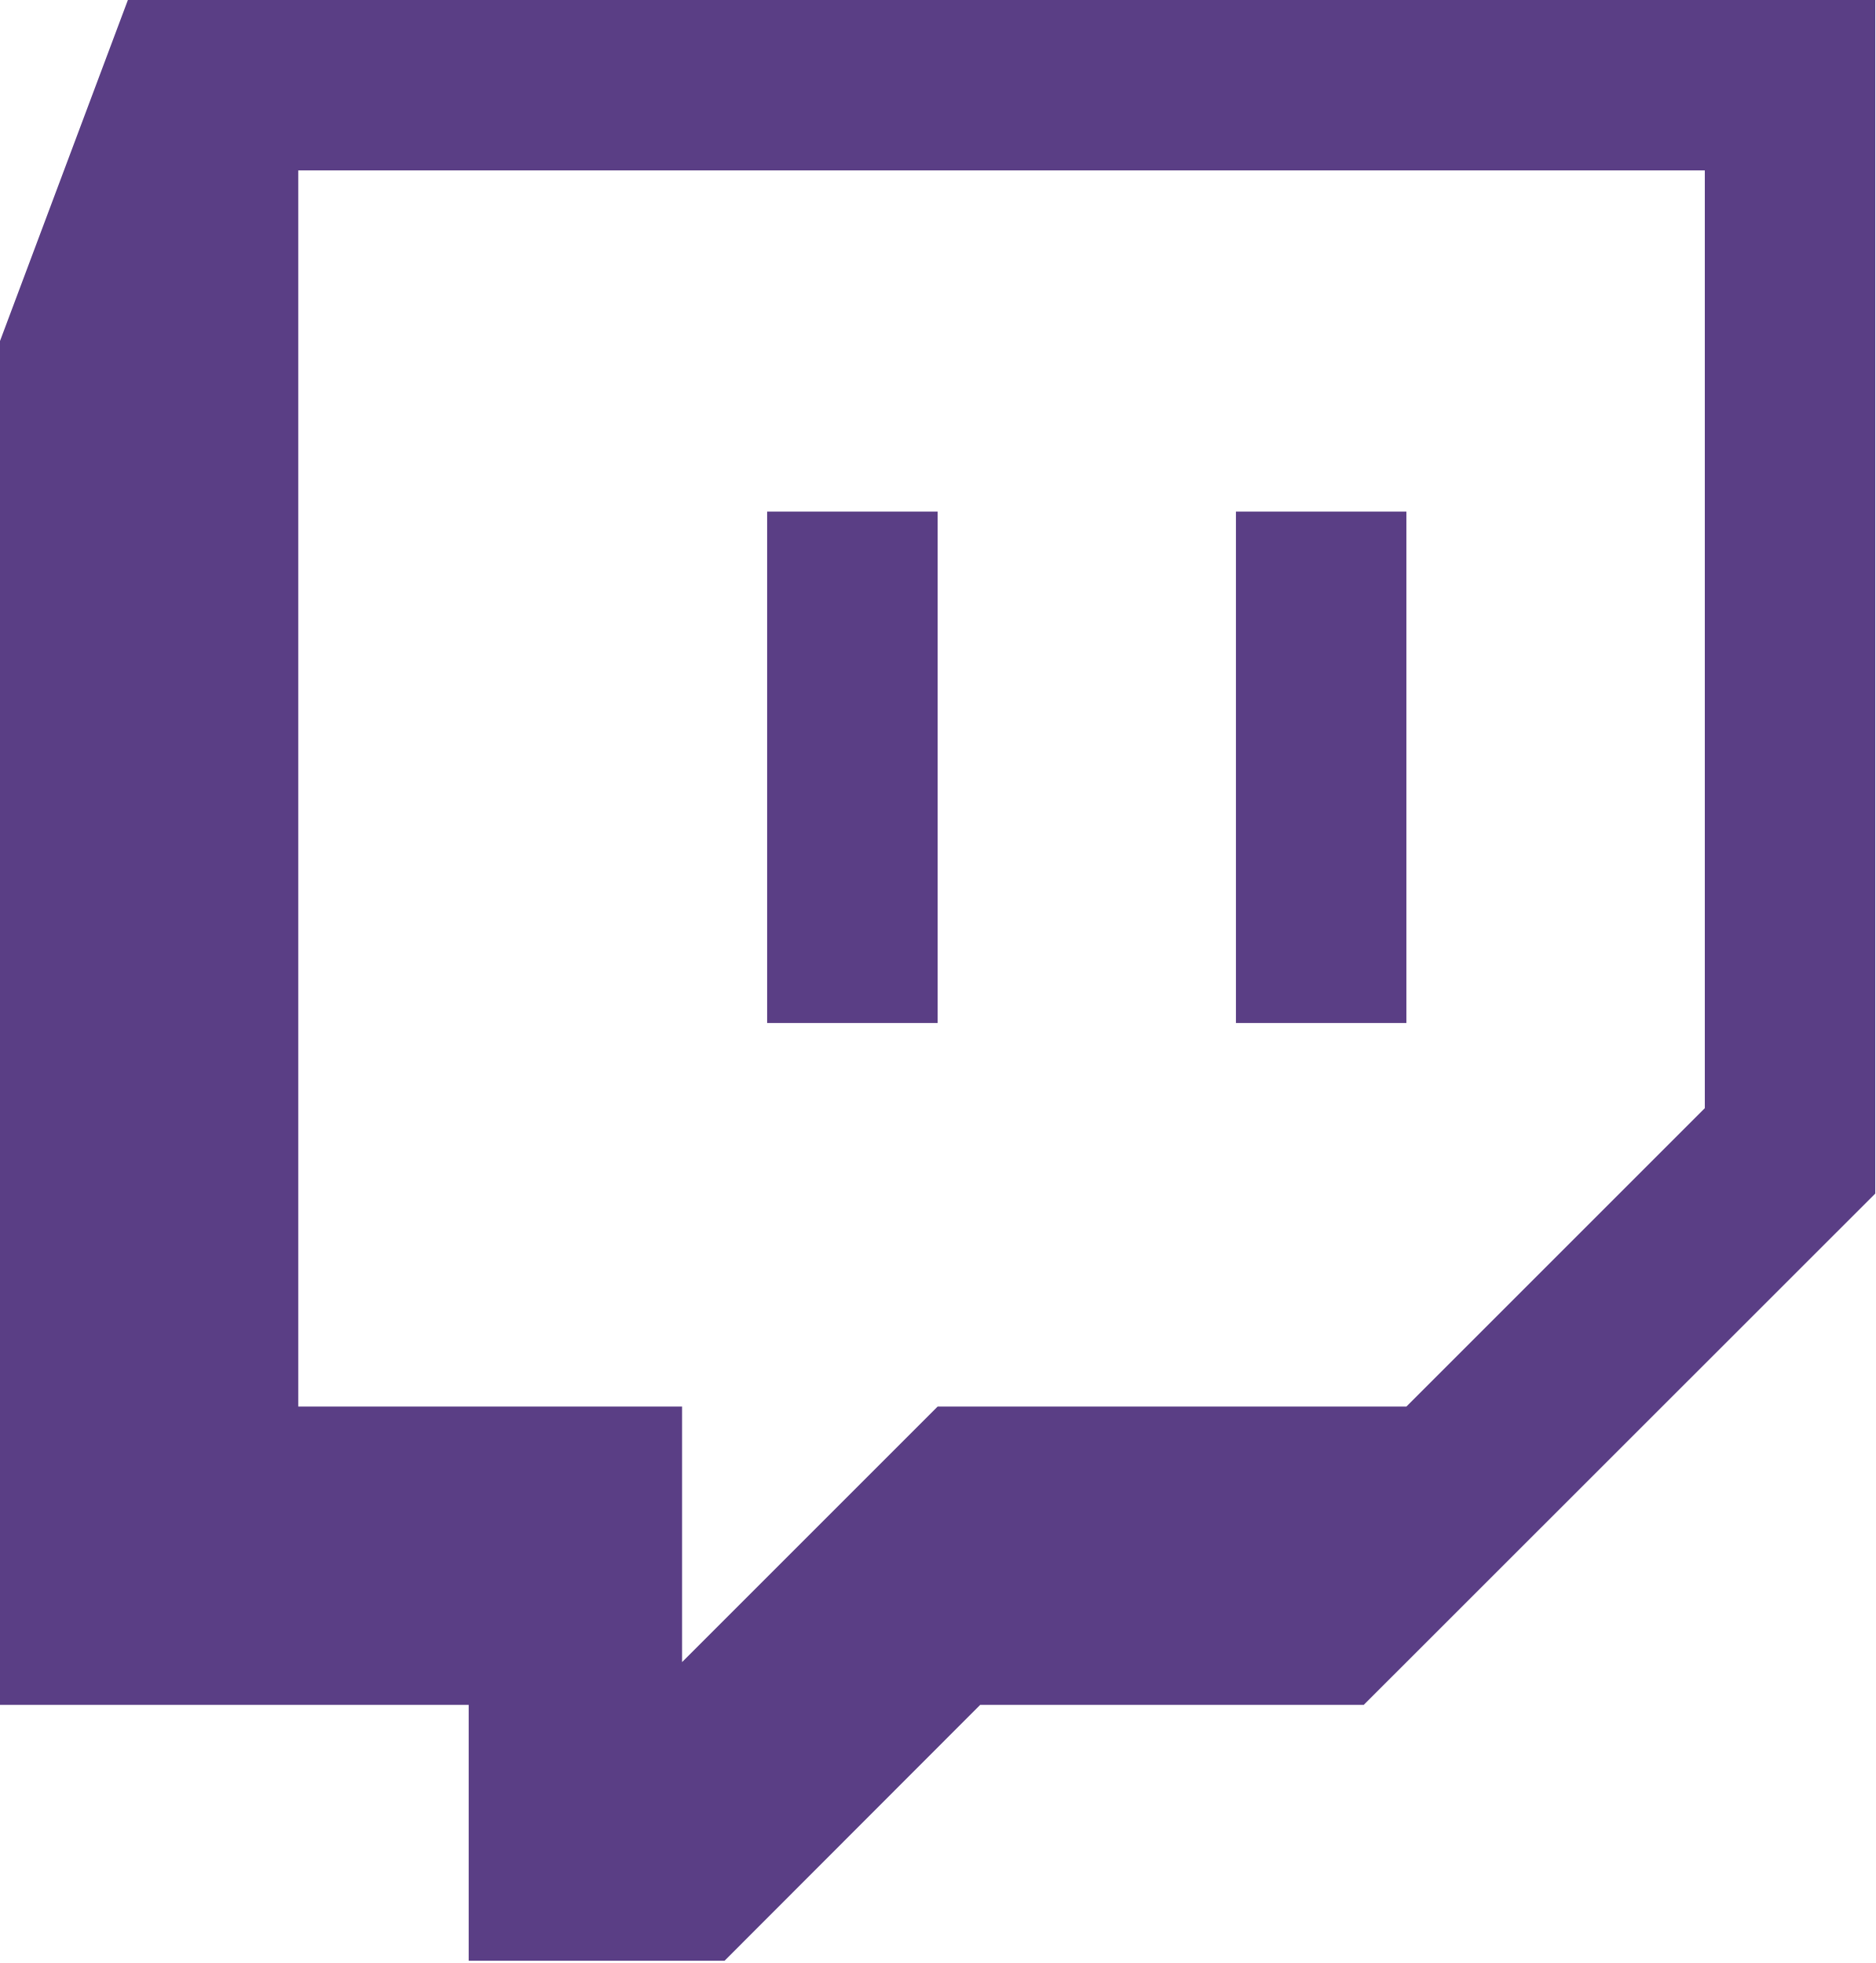
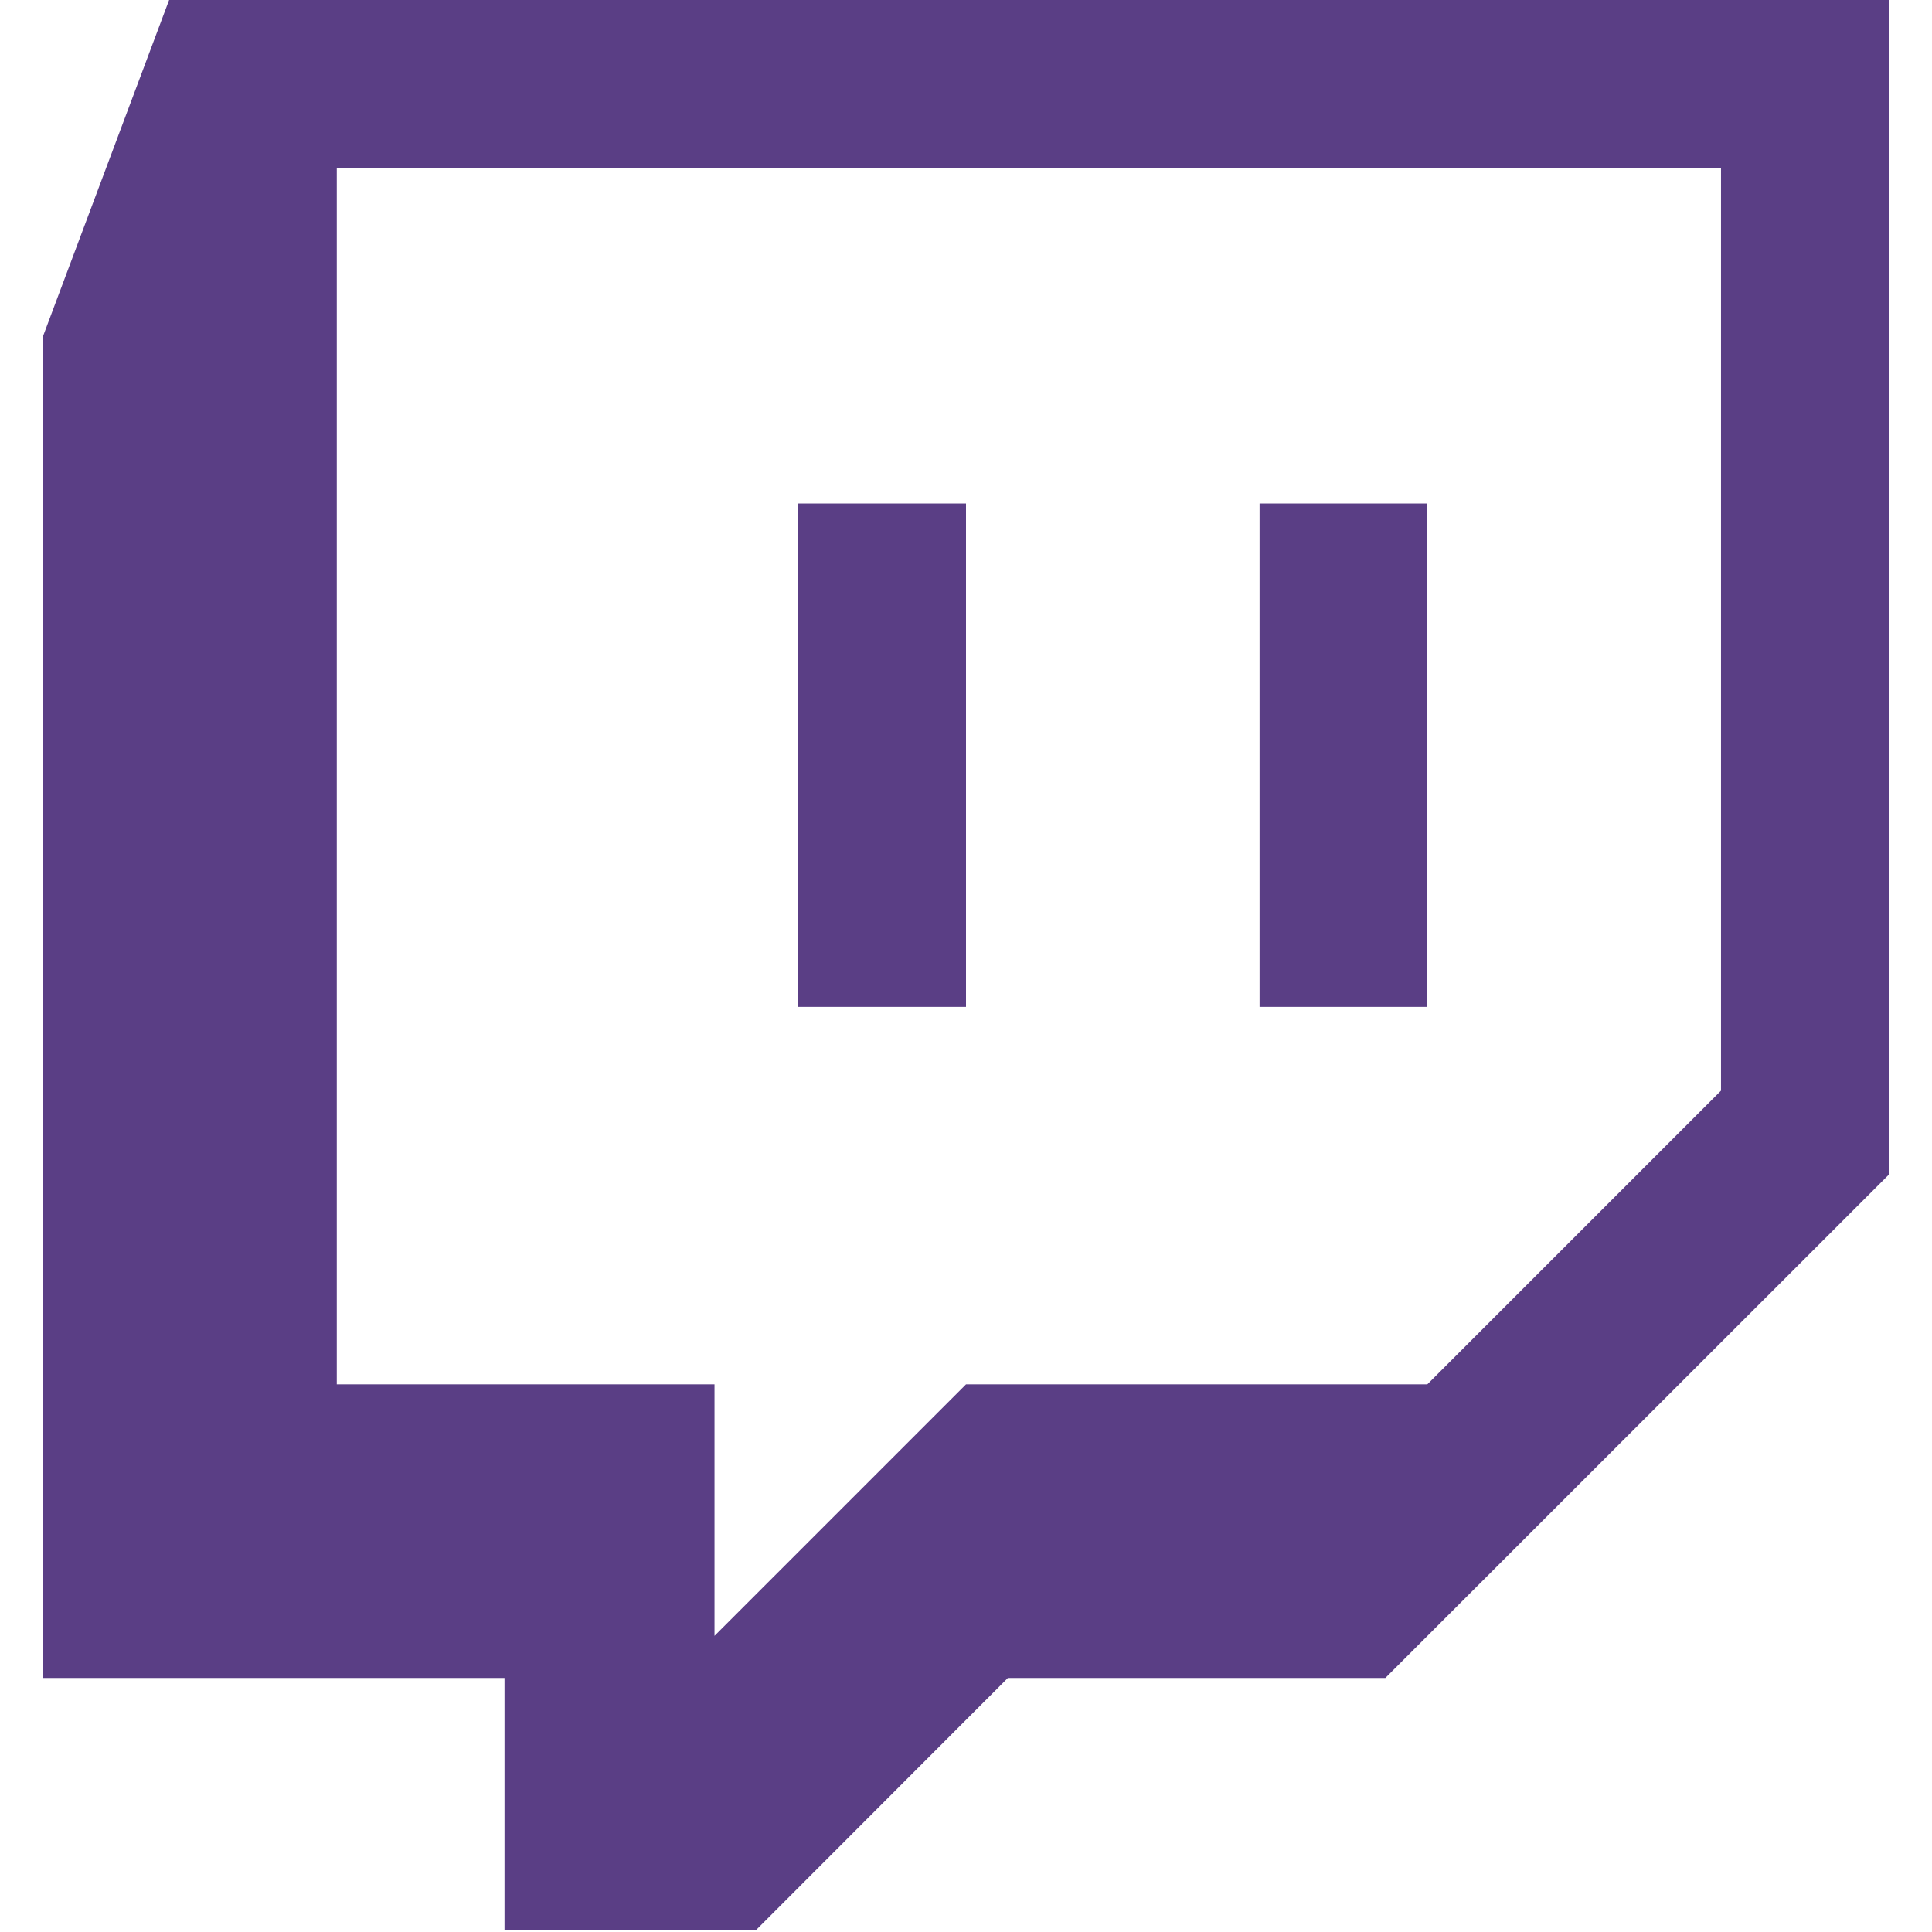
- <svg xmlns="http://www.w3.org/2000/svg" width="256px" height="268px" viewBox="0 0 256 268" version="1.1" preserveAspectRatio="xMidYMid">
+ <svg xmlns="http://www.w3.org/2000/svg" width="24" height="24" viewBox="0 0 256 268" version="1.1" preserveAspectRatio="xMidYMid">
  <g>
    <path d="M17.458,0 L0,46.556 L0,232.757 L63.983,232.757 L63.983,267.691 L98.914,267.691 L133.812,232.757 L186.172,232.757 L256,162.954 L256,0 L17.458,0 Z M40.717,23.263 L232.731,23.263 L232.731,151.292 L191.992,192.033 L128,192.033 L93.113,226.919 L93.113,192.033 L40.717,192.033 L40.717,23.263 Z M104.725,139.668 L128,139.668 L128,69.844 L104.725,69.844 L104.725,139.668 Z M168.722,139.668 L191.992,139.668 L191.992,69.844 L168.722,69.844 L168.722,139.668 Z" fill="#5A3E85" />
  </g>
</svg>
